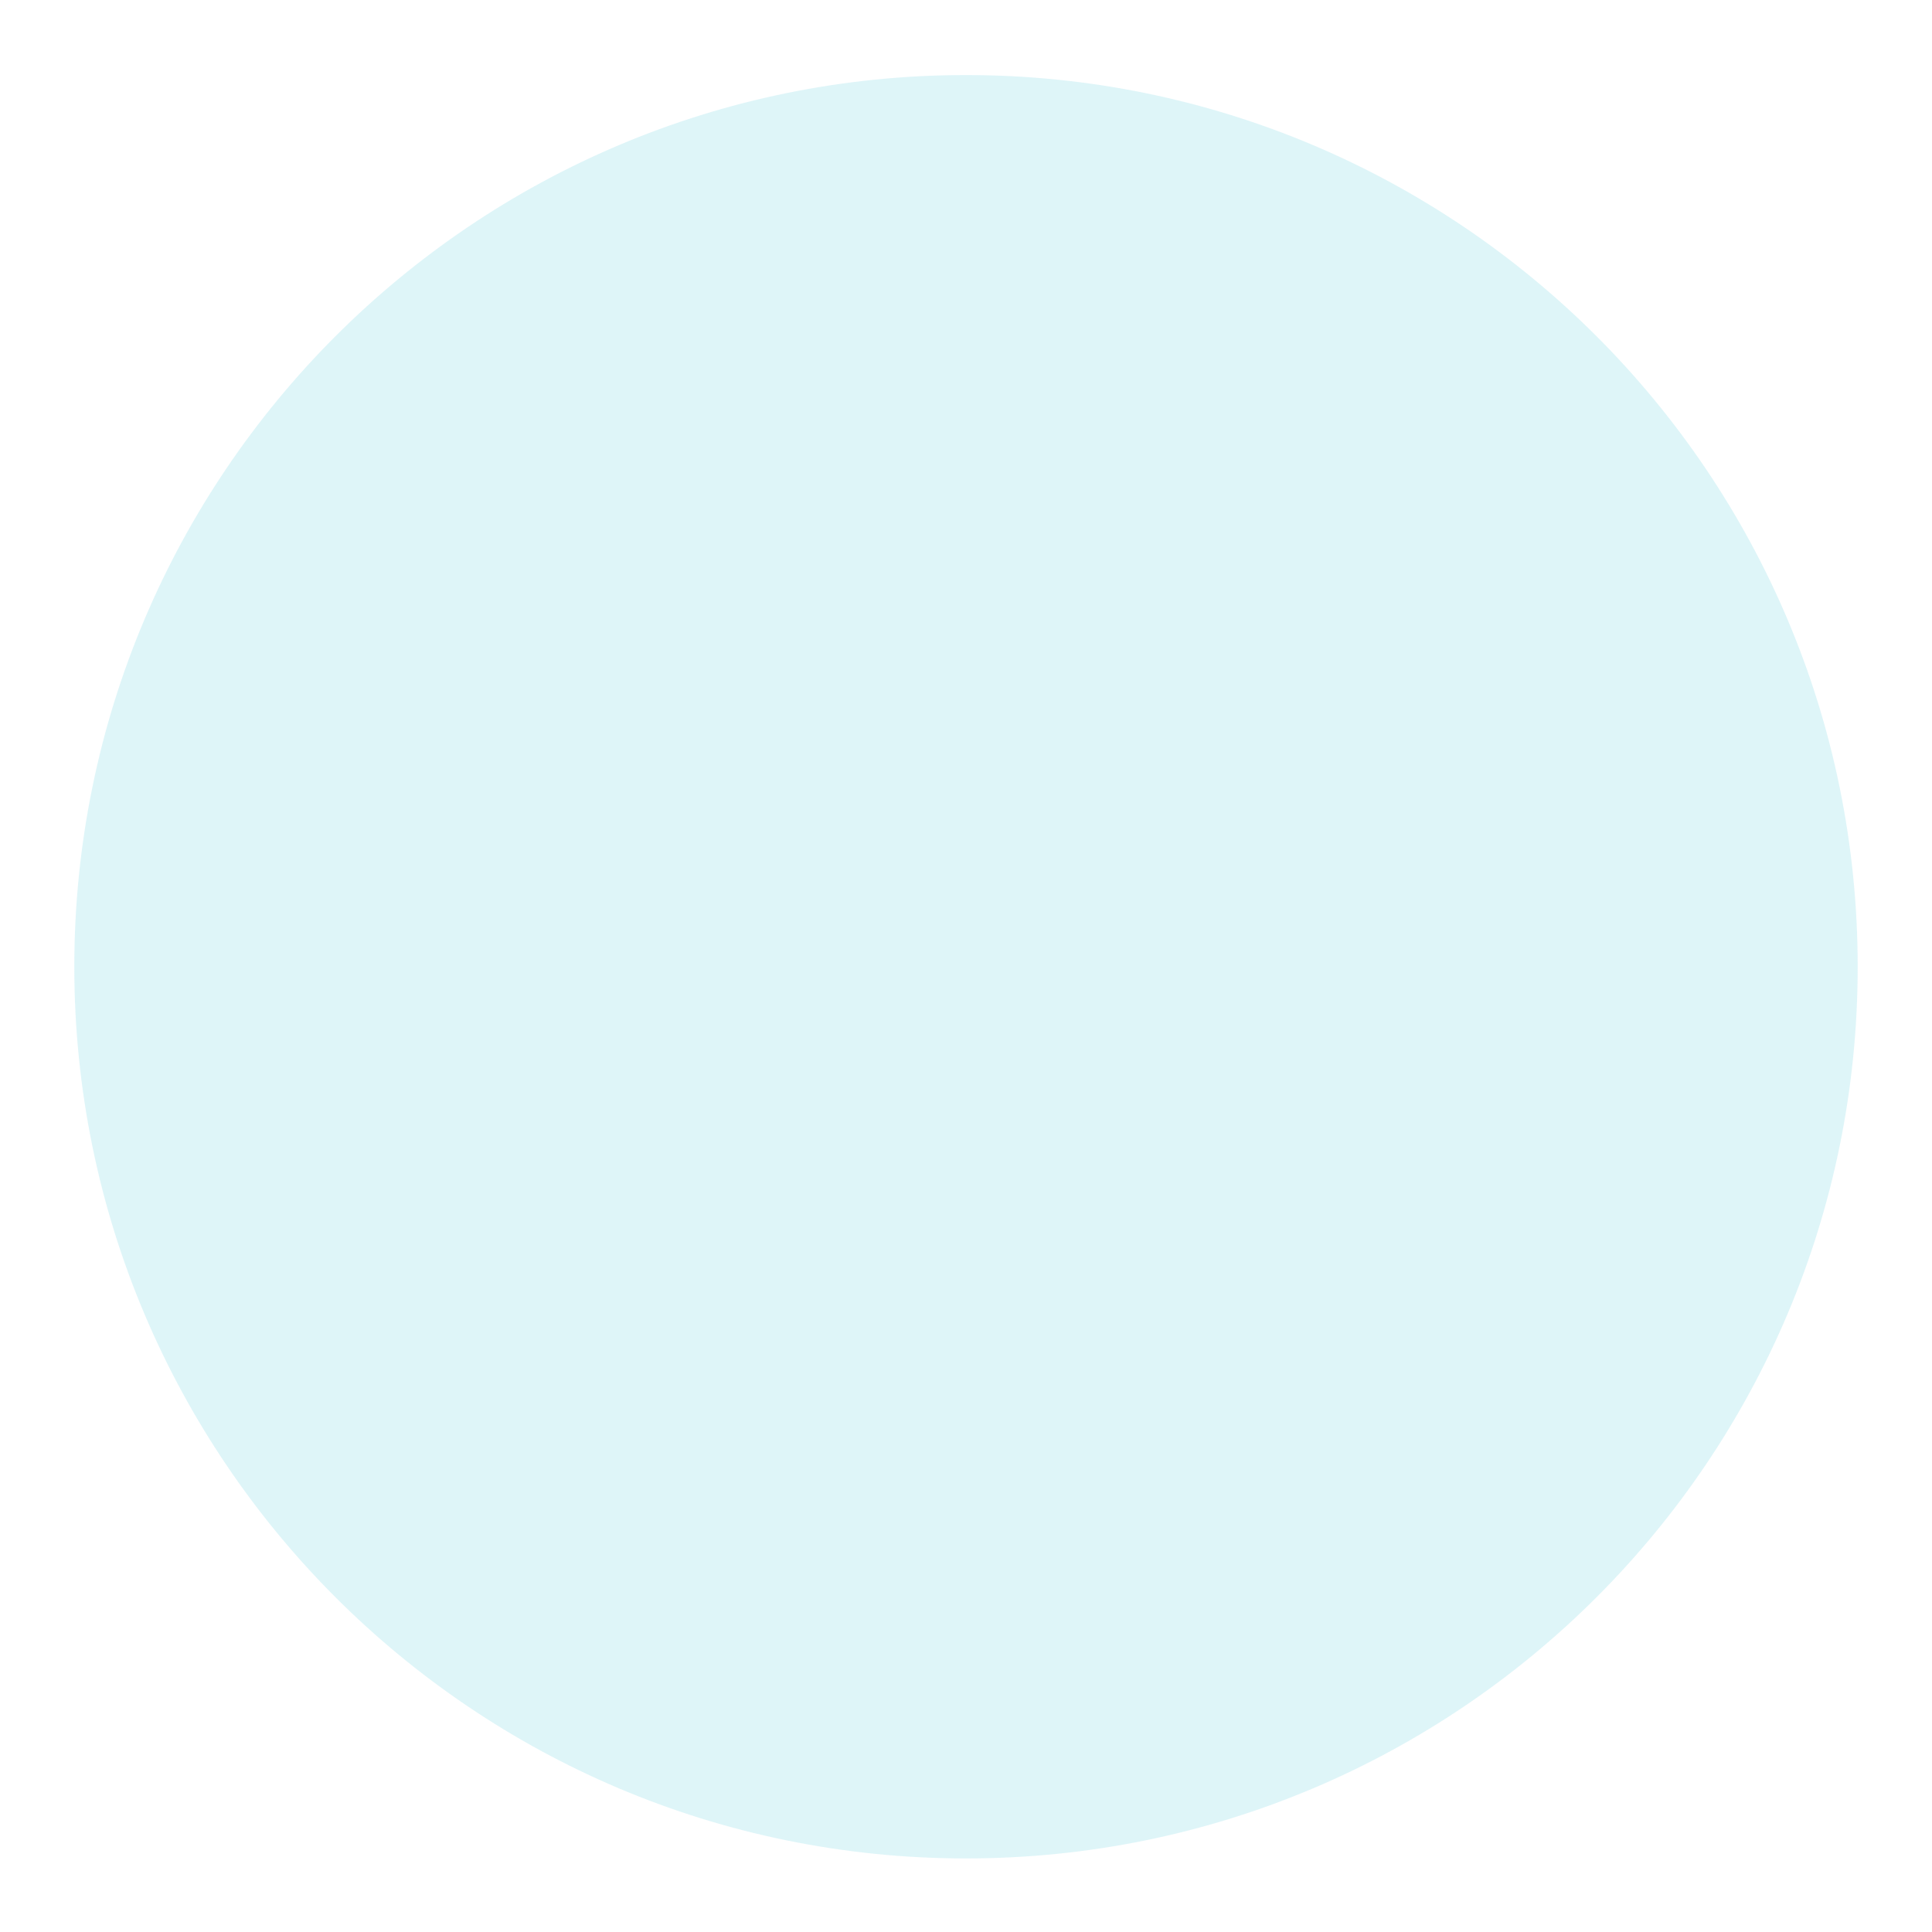
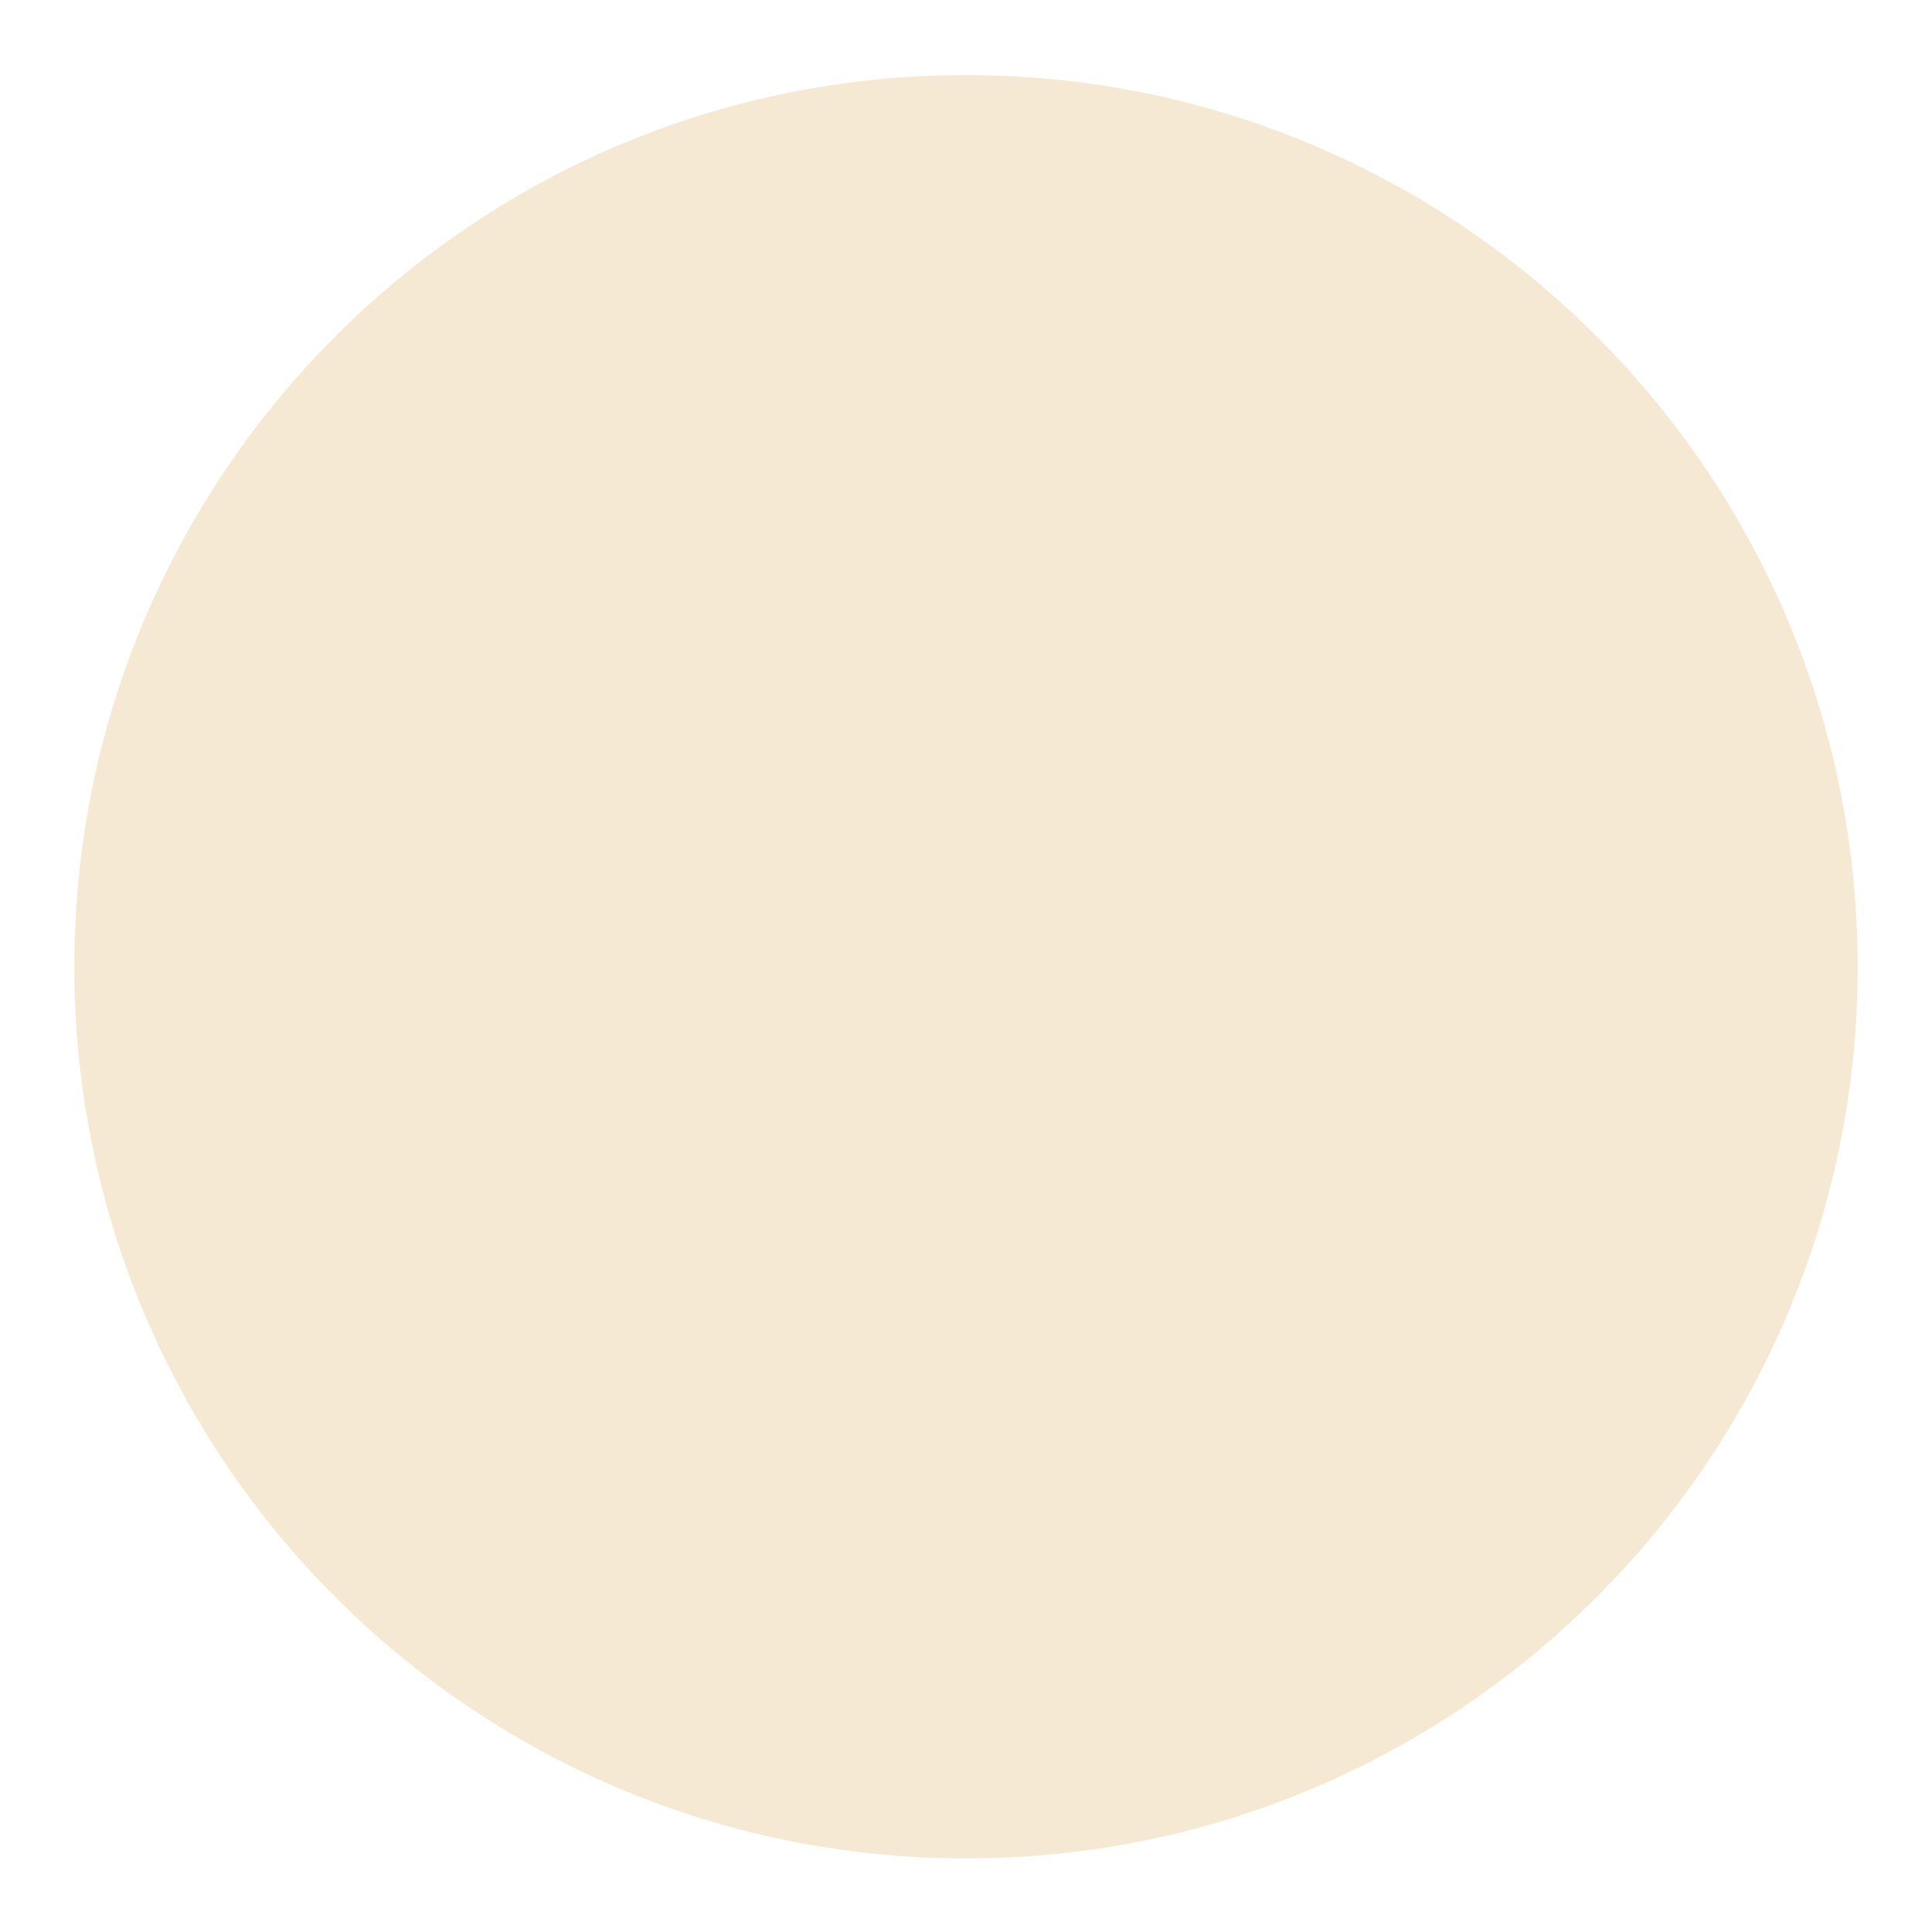
<svg xmlns="http://www.w3.org/2000/svg" width="104" height="104" version="1.1" id="svg1">
  <defs id="defs1" />
-   <circle id="corner-ripple" cx="52" cy="52.04" r="48" fill="#4caf50" opacity="0.25" style="fill:#7cd6e3;fill-opacity:1" />
+   <circle id="corner-ripple" cx="52" cy="52.04" r="48" fill="#d6a84e" opacity="0.25" style="fill:#d6a84e;fill-opacity:1" />
</svg>
